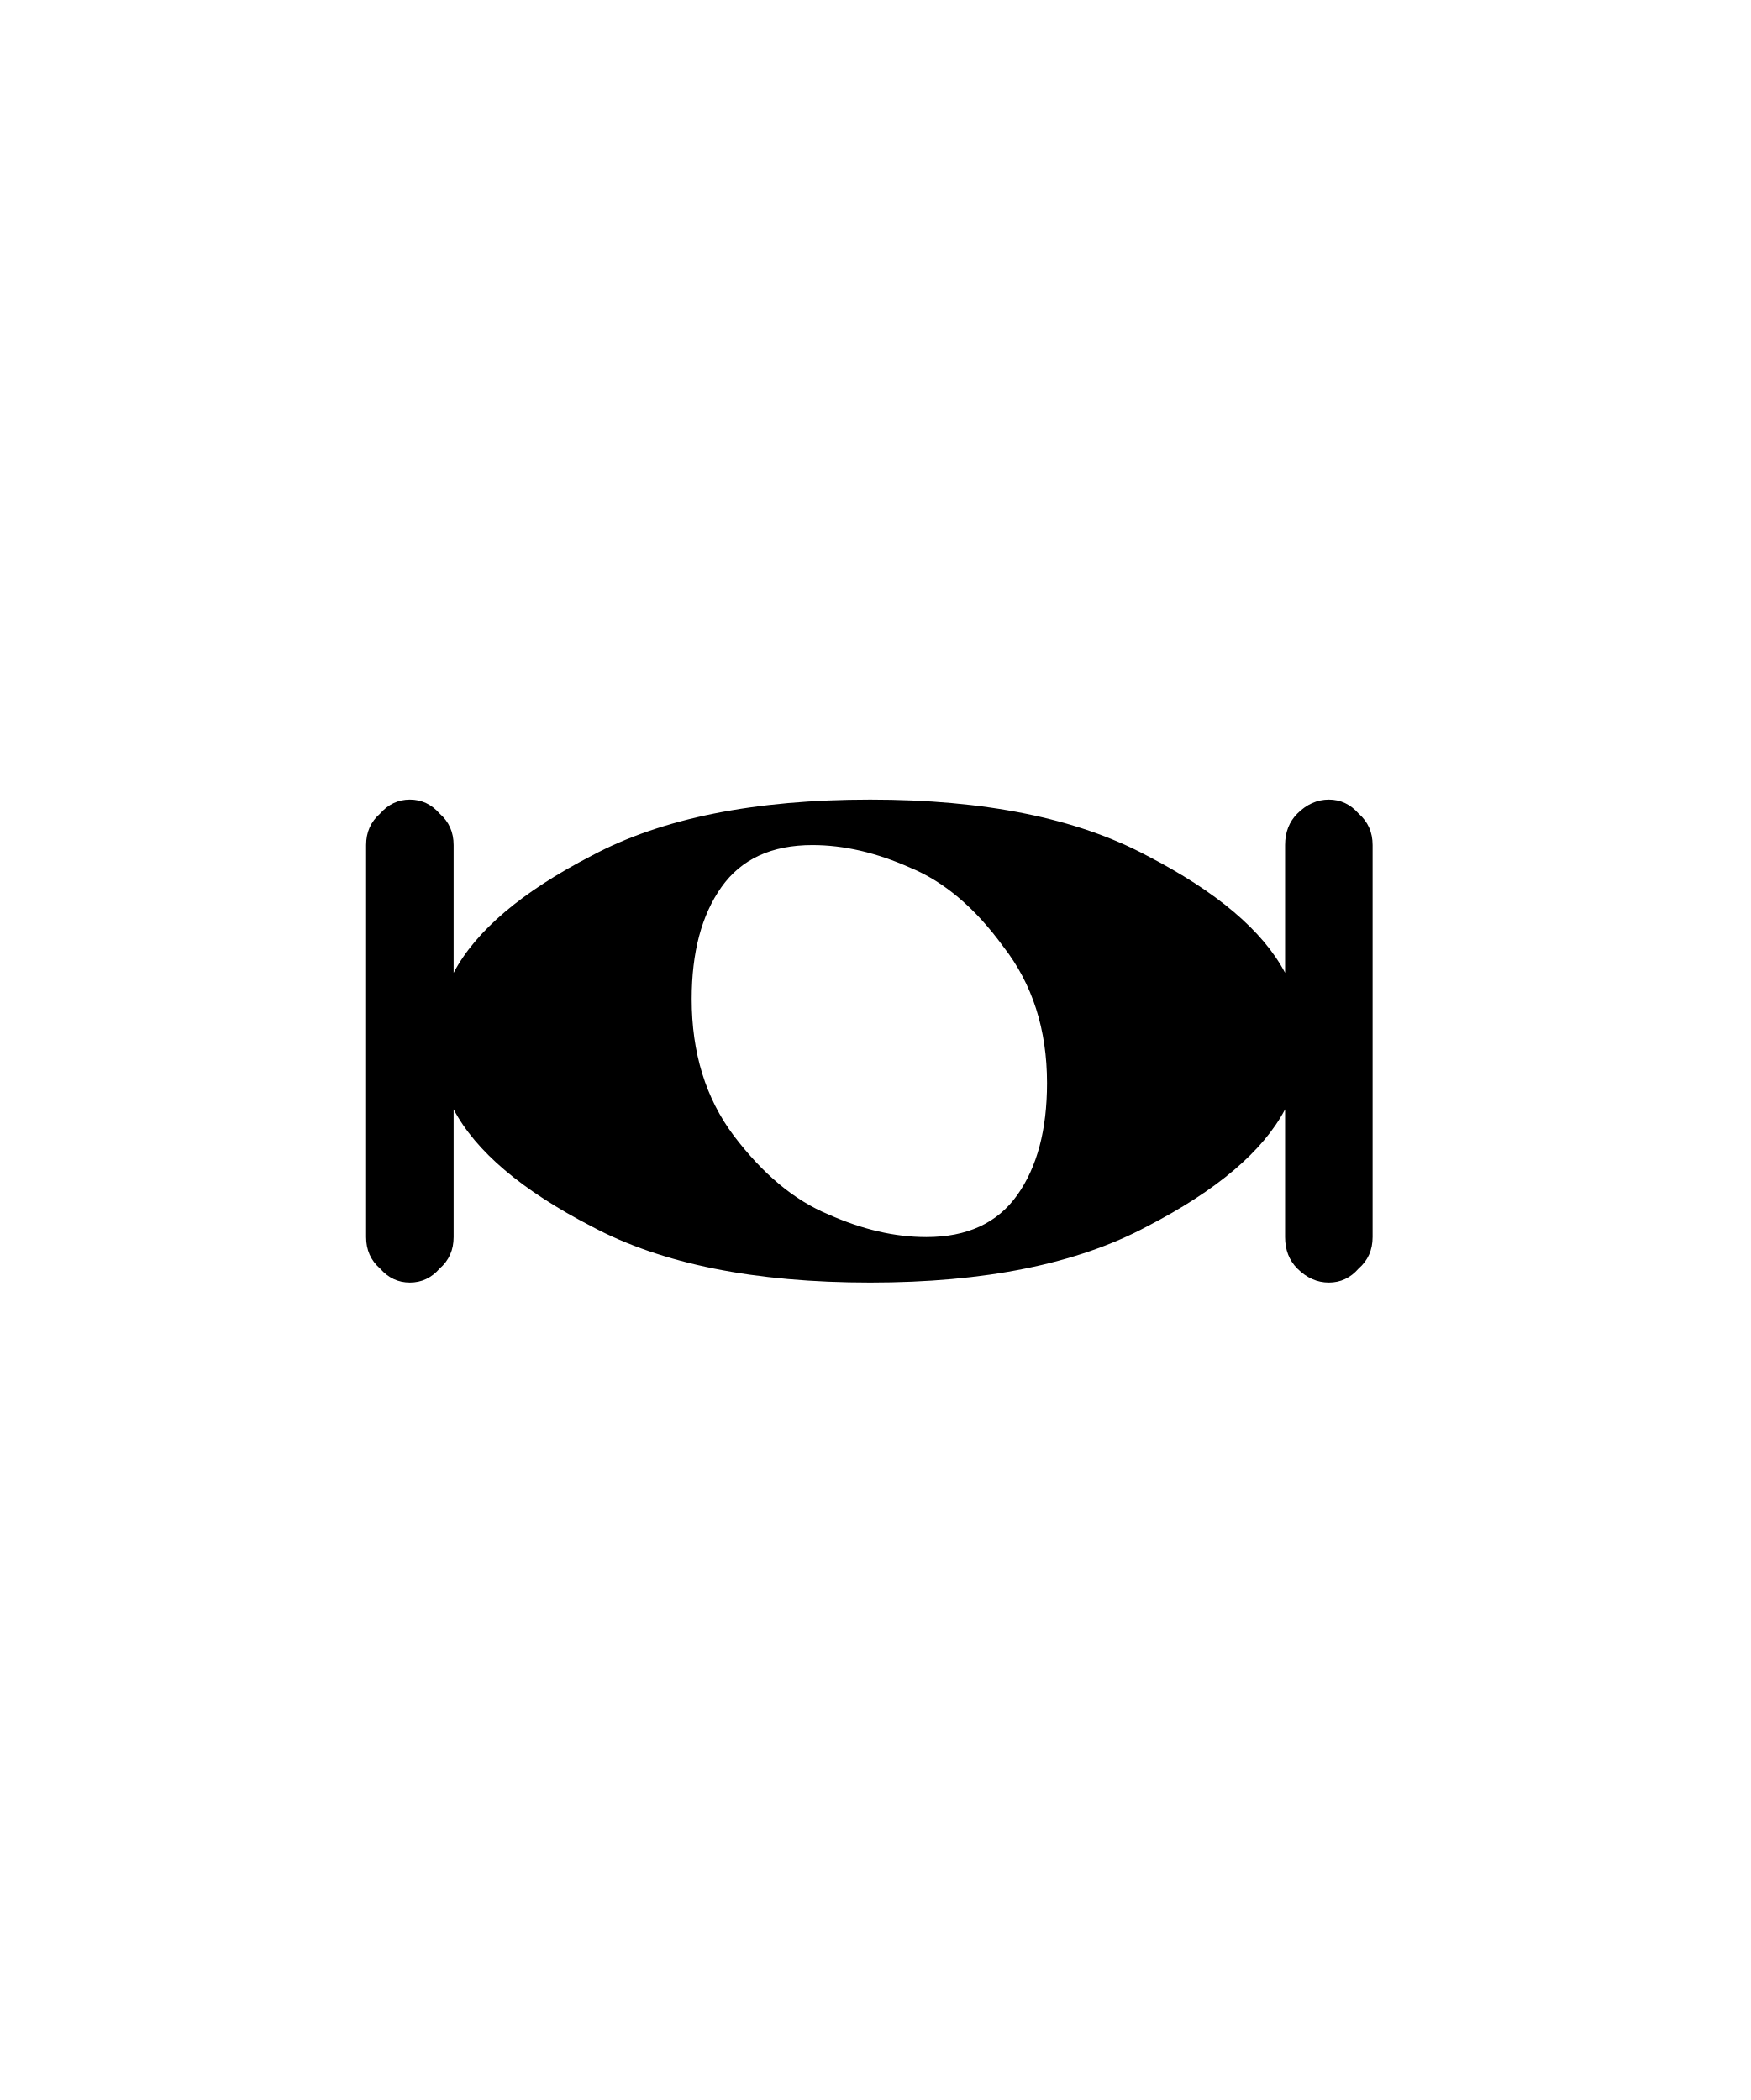
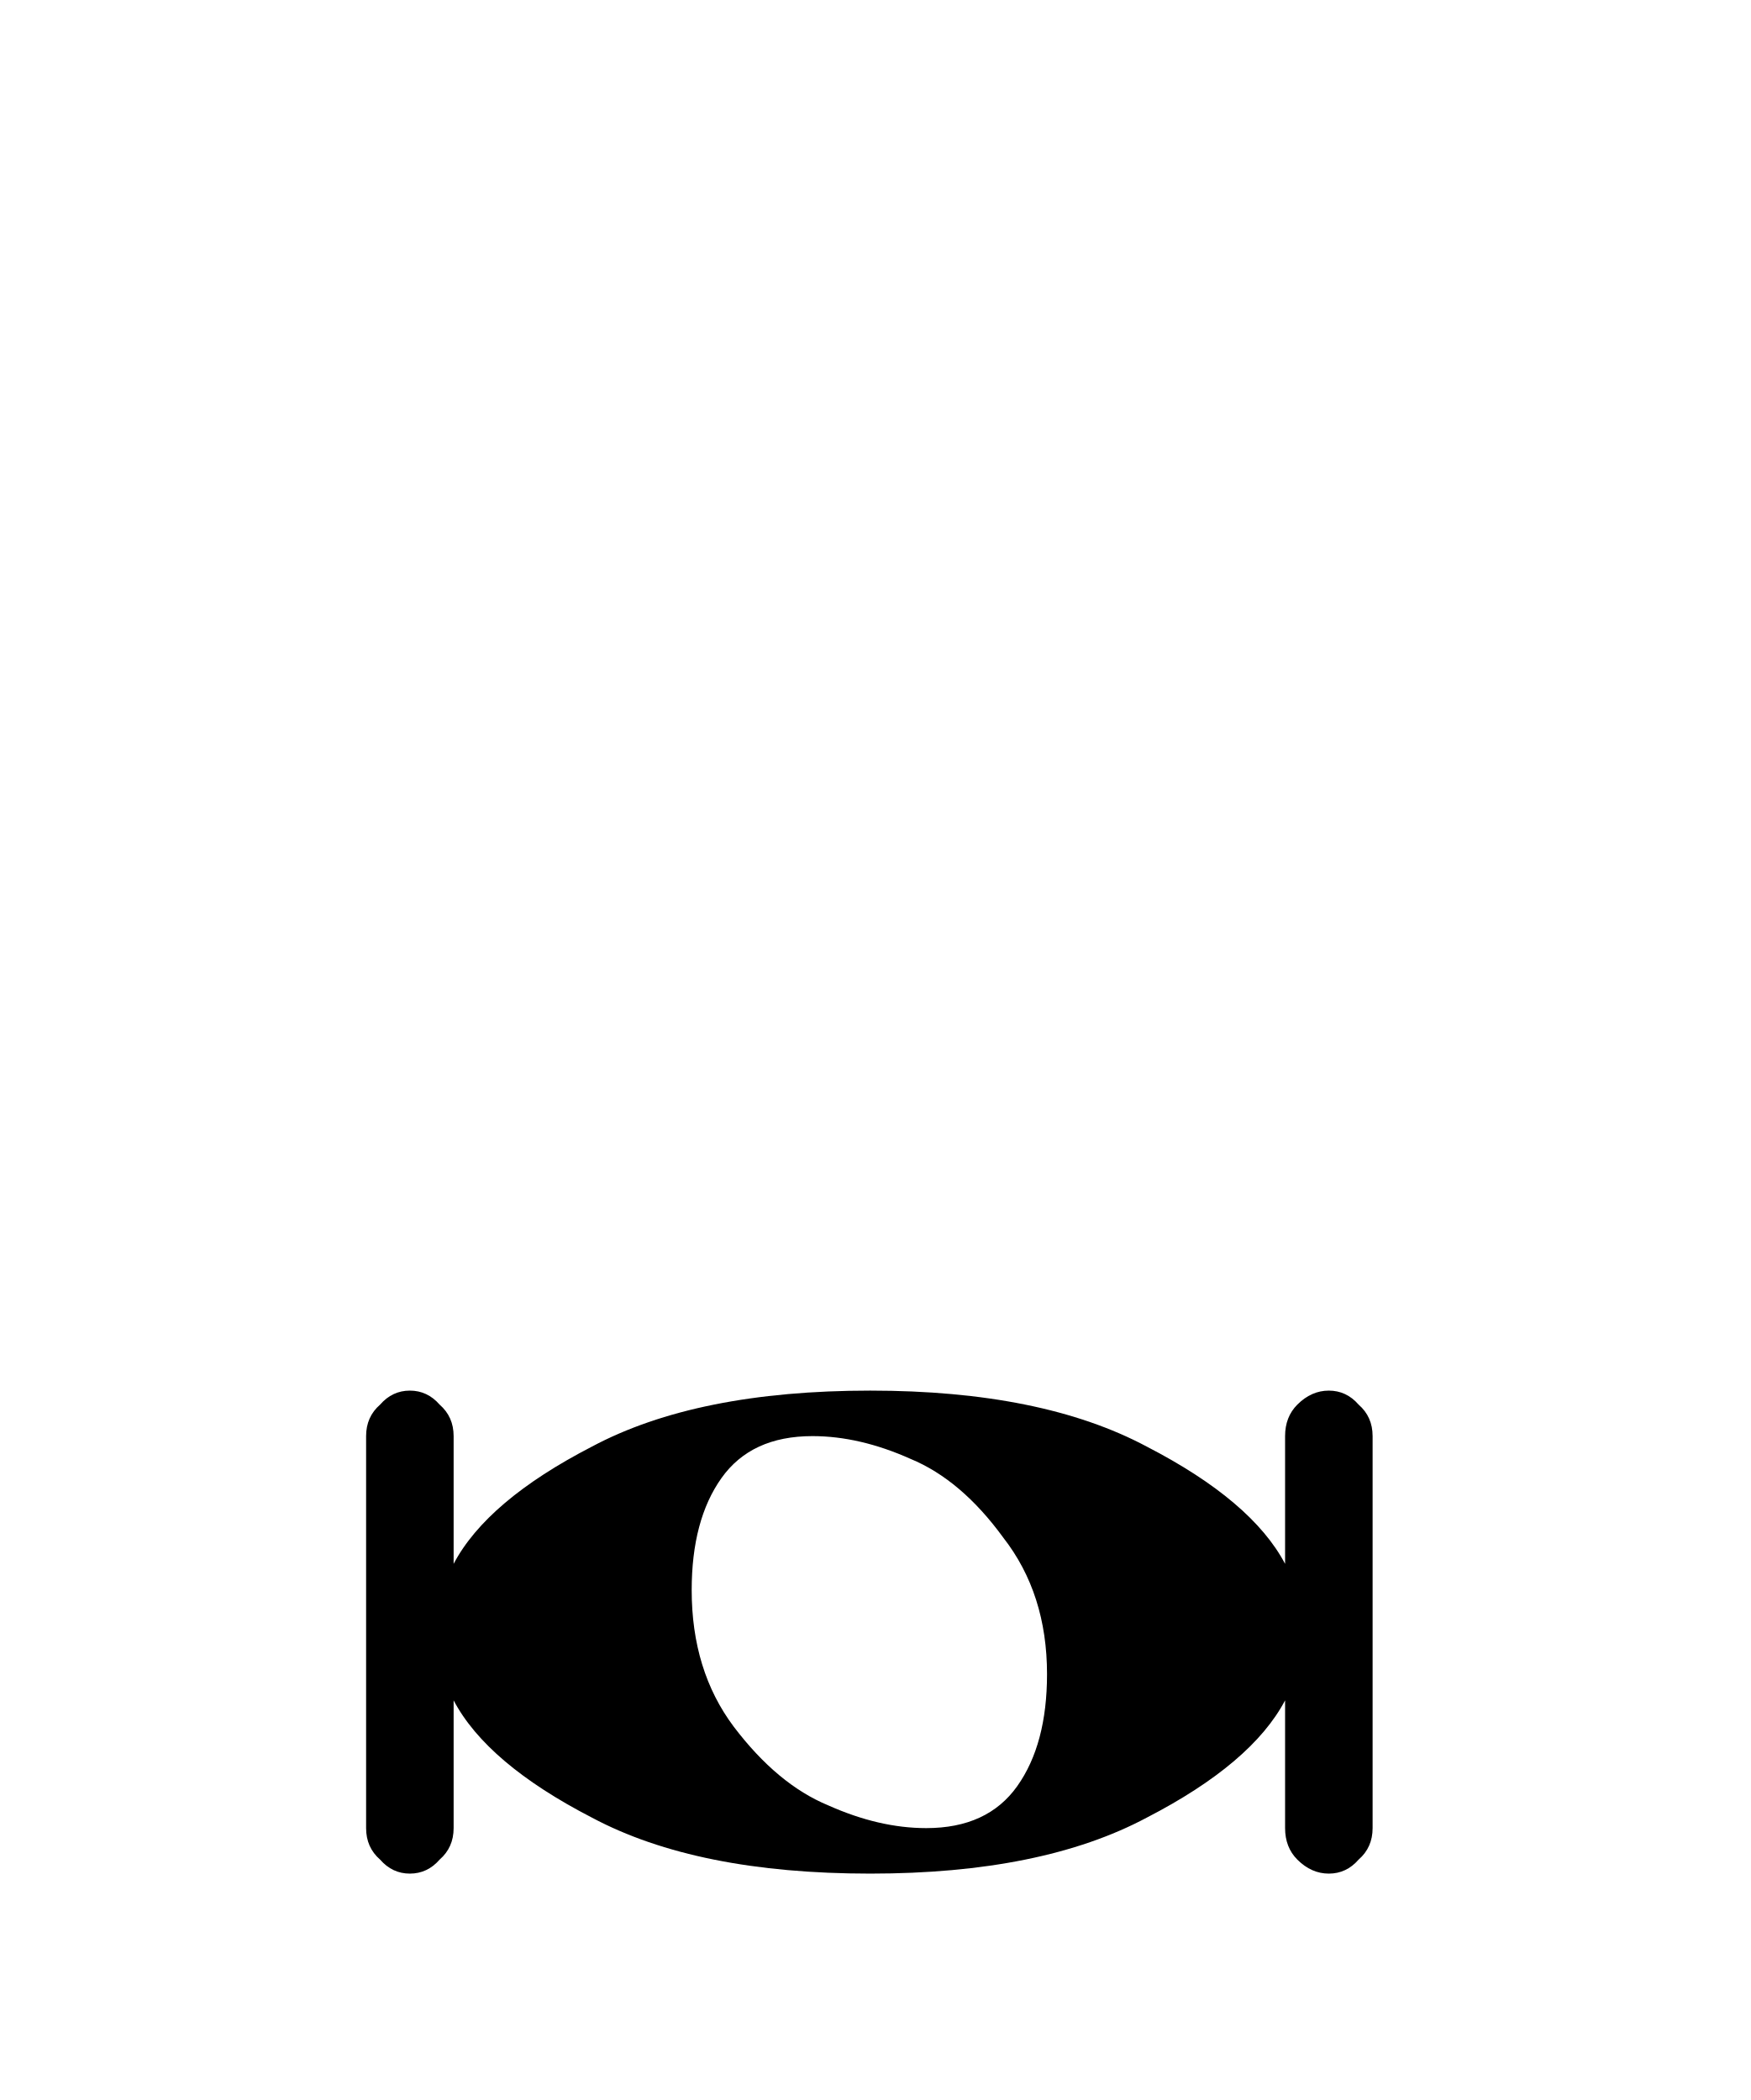
<svg xmlns="http://www.w3.org/2000/svg" id="svg2" version="1.1" width="20" height="24">
  <defs id="defs6">
    </defs>
-   <g style="font-size:20px;font-style:normal;font-variant:normal;font-weight:normal;font-stretch:normal;text-align:start;line-height:125%;writing-mode:lr-tb;text-anchor:start;fill:#000000;fill-opacity:1;stroke:none;font-family:MScore;-inkscape-font-specification:MScore" id="text2816">
-     <path d="m 9.943,9.138 c 1.307,2.8e-6 2.36,0.213 3.16,0.64 0.8,0.413 1.327,0.86 1.58,1.34 l 0,-1.46 c -9e-6,-0.147 0.047,-0.267 0.14,-0.36 0.107,-0.107 0.227,-0.16 0.36,-0.16 0.133,2.8e-6 0.247,0.053 0.34,0.16 0.107,0.093 0.16,0.213 0.16,0.36 l 0,4.48 c -1e-5,0.147 -0.053,0.267 -0.16,0.36 -0.093,0.107 -0.207,0.16 -0.34,0.16 -0.133,-3e-6 -0.253,-0.053 -0.36,-0.16 -0.093,-0.093 -0.14,-0.213 -0.14,-0.36 l 0,-1.46 c -0.253,0.48 -0.78,0.927 -1.58,1.34 -0.8,0.427 -1.853,0.64 -3.16,0.64 -1.32,-3e-6 -2.38,-0.213 -3.18,-0.64 -0.8,-0.413 -1.327,-0.86 -1.58,-1.34 l 0,1.46 c -2e-7,0.147 -0.053,0.267 -0.16,0.36 -0.093,0.107 -0.207,0.16 -0.34,0.16 -0.133,-3e-6 -0.247,-0.053 -0.34,-0.16 -0.107,-0.093 -0.16,-0.213 -0.16,-0.36 l 0,-4.48 c 8e-7,-0.147 0.053,-0.267 0.16,-0.36 0.093,-0.107 0.207,-0.16 0.34,-0.16 0.133,2.8e-6 0.247,0.053 0.34,0.16 0.107,0.093 0.16,0.213 0.16,0.36 l 0,1.46 c 0.253,-0.48 0.78,-0.927 1.58,-1.34 0.8,-0.427 1.86,-0.64 3.18,-0.64 m -0.66,0.52 c -0.467,2.3e-6 -0.813,0.16 -1.04,0.48 -0.227,0.32 -0.34,0.747 -0.34,1.28 -2.9e-6,0.613 0.16,1.133 0.48,1.56 0.333,0.44 0.693,0.74 1.08,0.9 0.387,0.173 0.76,0.26 1.12,0.26 0.467,-2e-6 0.813,-0.16 1.04,-0.48 0.227,-0.32 0.34,-0.747 0.34,-1.28 -7e-6,-0.613 -0.167,-1.133 -0.5,-1.56 -0.32,-0.44 -0.673,-0.74 -1.06,-0.9 -0.387,-0.173 -0.76,-0.26 -1.12,-0.26" style="" id="path2815" />
+   <g style="font-size:20px;font-style:normal;font-variant:normal;font-weight:normal;font-stretch:normal;text-align:start;line-height:125%;writing-mode:lr-tb;text-anchor:start;fill:#000000;fill-opacity:1;stroke:none;font-family:MScore;-inkscape-font-specification:MScore" id="text2816" transform="translate(0,6.754695)">
+     <path d="m 9.943,9.138 c 1.307,2.8e-6 2.36,0.213 3.16,0.64 0.8,0.413 1.327,0.86 1.58,1.34 l 0,-1.46 c -9e-6,-0.147 0.047,-0.267 0.14,-0.36 0.107,-0.107 0.227,-0.16 0.36,-0.16 0.133,2.8e-6 0.247,0.053 0.34,0.16 0.107,0.093 0.16,0.213 0.16,0.36 l 0,4.48 c -1e-5,0.147 -0.053,0.267 -0.16,0.36 -0.093,0.107 -0.207,0.16 -0.34,0.16 -0.133,-3e-6 -0.253,-0.053 -0.36,-0.16 -0.093,-0.093 -0.14,-0.213 -0.14,-0.36 l 0,-1.46 c -0.253,0.48 -0.78,0.927 -1.58,1.34 -0.8,0.427 -1.853,0.64 -3.16,0.64 -1.32,-3e-6 -2.38,-0.213 -3.18,-0.64 -0.8,-0.413 -1.327,-0.86 -1.58,-1.34 l 0,1.46 c -2e-7,0.147 -0.053,0.267 -0.16,0.36 -0.093,0.107 -0.207,0.16 -0.34,0.16 -0.133,-3e-6 -0.247,-0.053 -0.34,-0.16 -0.107,-0.093 -0.16,-0.213 -0.16,-0.36 l 0,-4.48 c 8e-7,-0.147 0.053,-0.267 0.16,-0.36 0.093,-0.107 0.207,-0.16 0.34,-0.16 0.133,2.8e-6 0.247,0.053 0.34,0.16 0.107,0.093 0.16,0.213 0.16,0.36 l 0,1.46 c 0.253,-0.48 0.78,-0.927 1.58,-1.34 0.8,-0.427 1.86,-0.64 3.18,-0.64 m -0.66,0.52 c -0.467,2.3e-6 -0.813,0.16 -1.04,0.48 -0.227,0.32 -0.34,0.747 -0.34,1.28 -2.9e-6,0.613 0.16,1.133 0.48,1.56 0.333,0.44 0.693,0.74 1.08,0.9 0.387,0.173 0.76,0.26 1.12,0.26 0.467,-2e-6 0.813,-0.16 1.04,-0.48 0.227,-0.32 0.34,-0.747 0.34,-1.28 -7e-6,-0.613 -0.167,-1.133 -0.5,-1.56 -0.32,-0.44 -0.673,-0.74 -1.06,-0.9 -0.387,-0.173 -0.76,-0.26 -1.12,-0.26" id="path2815" />
  </g>
</svg>
